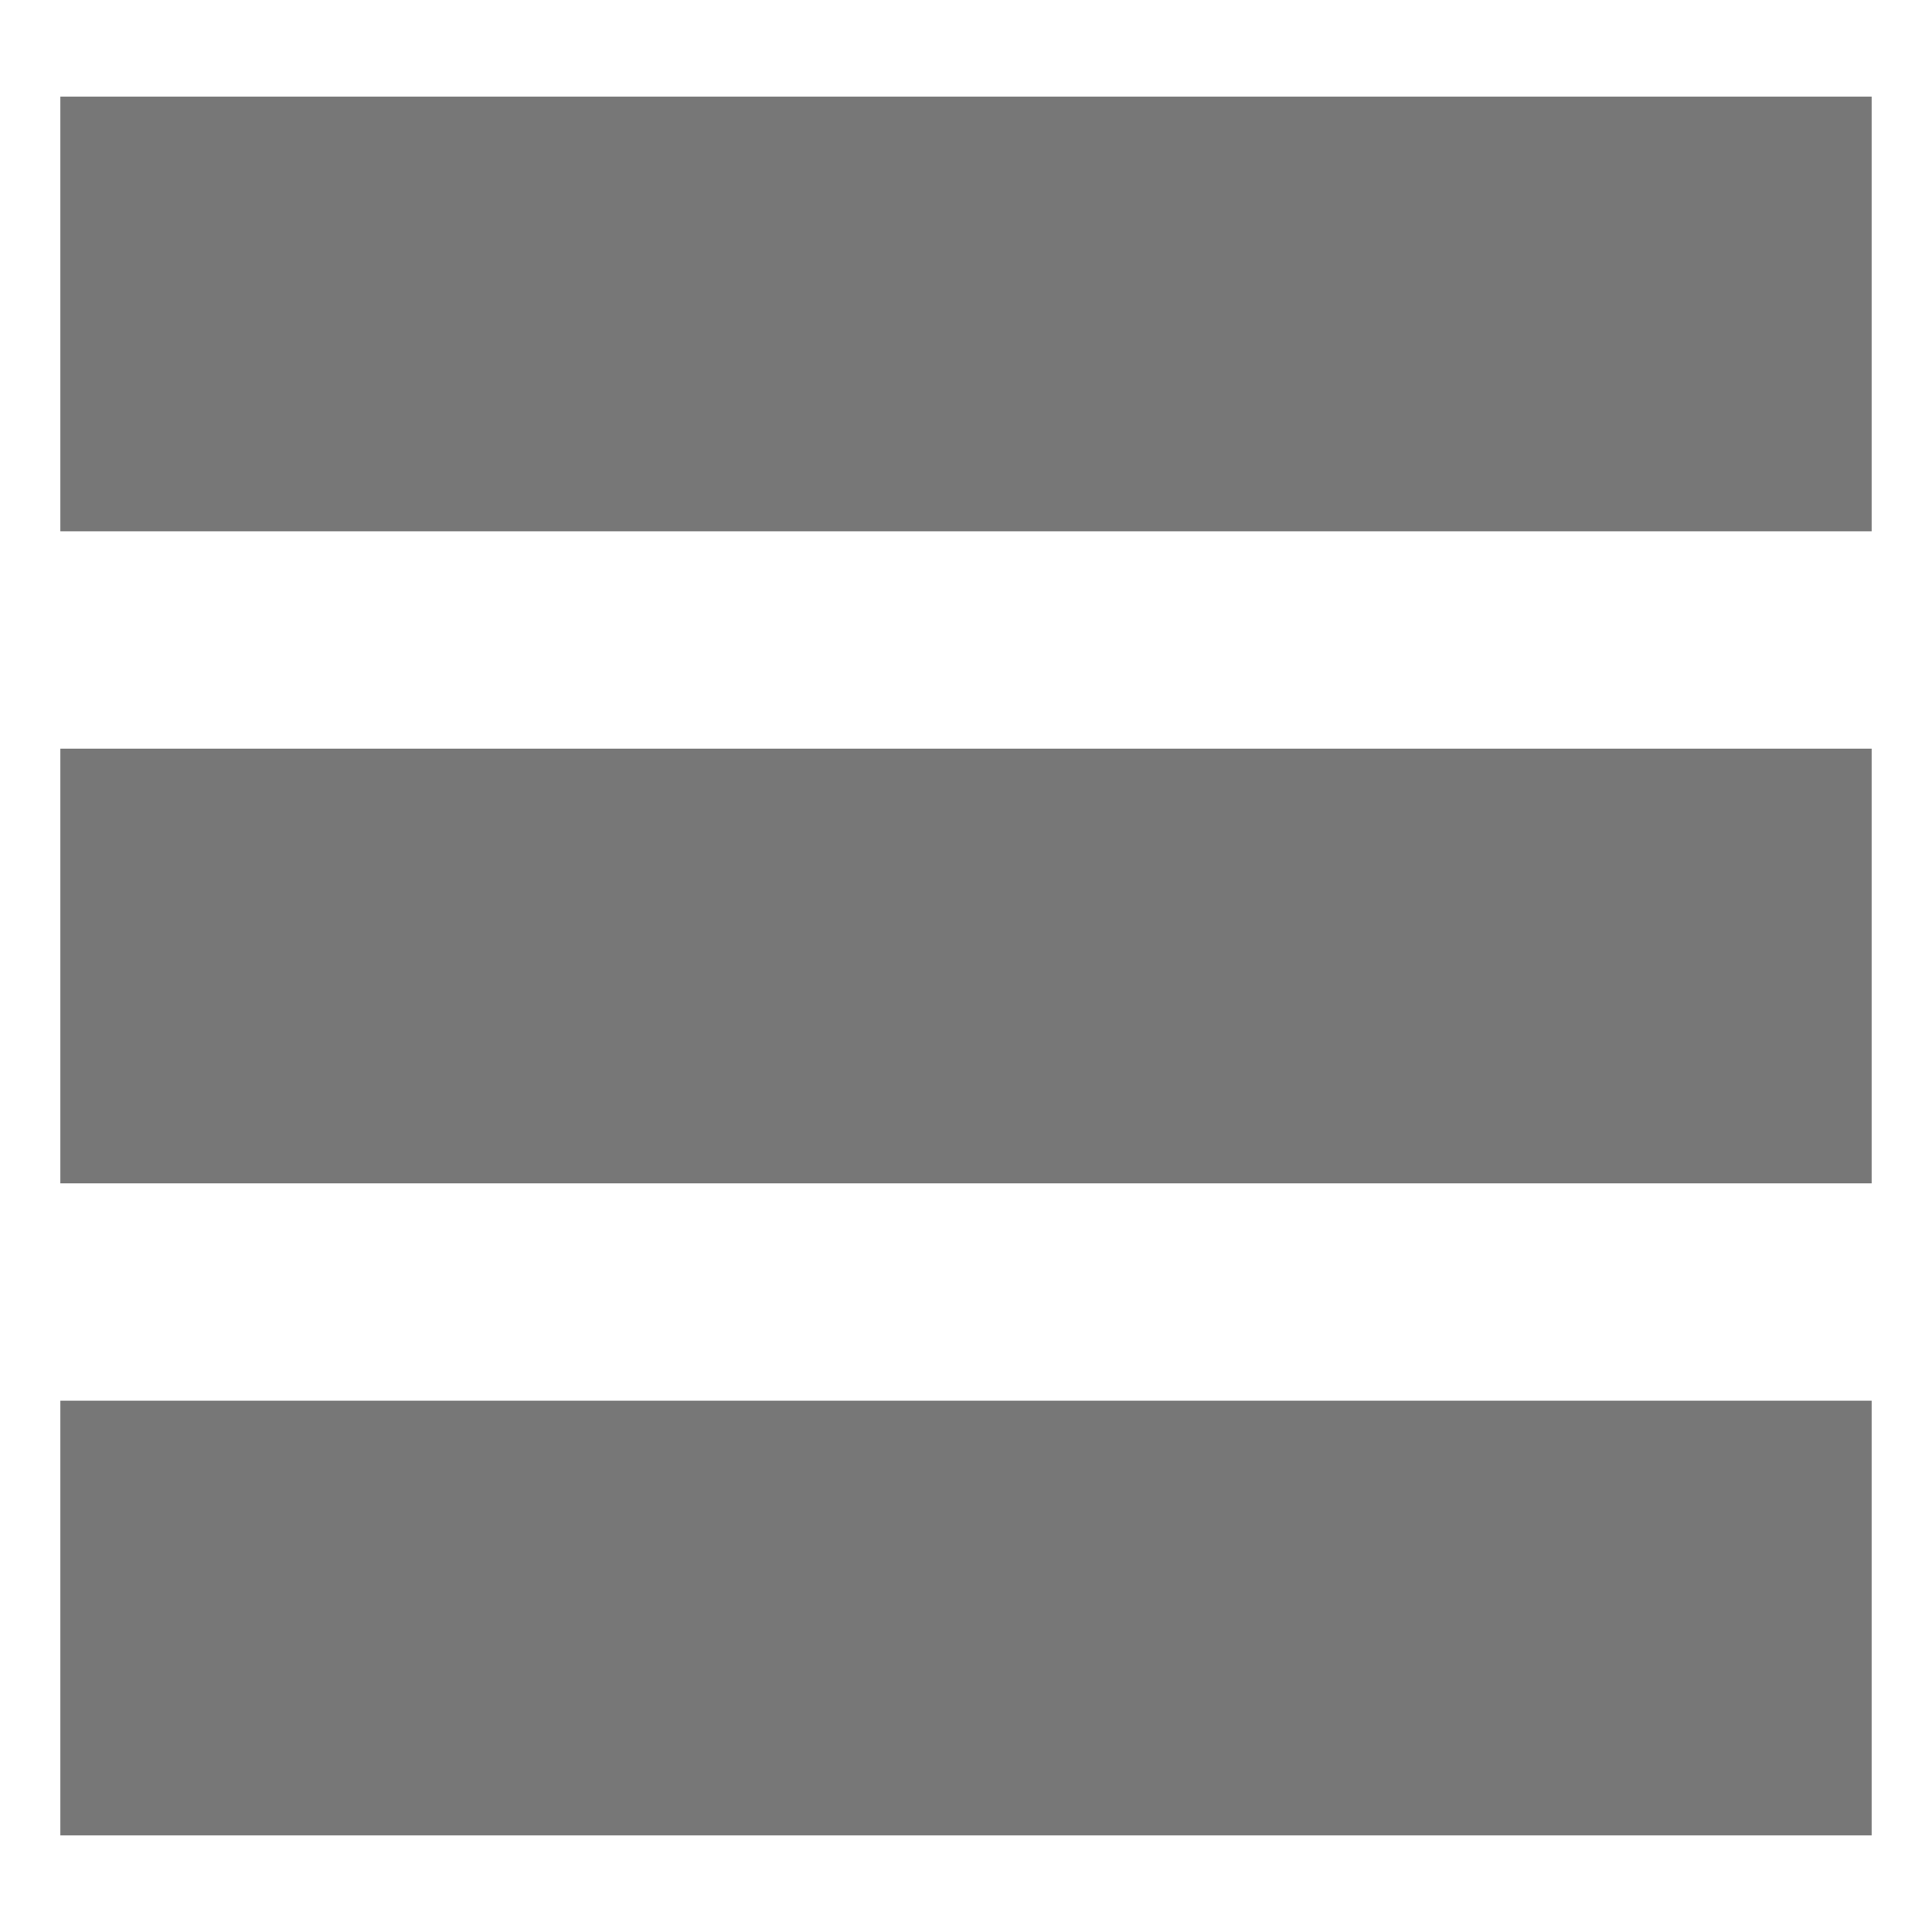
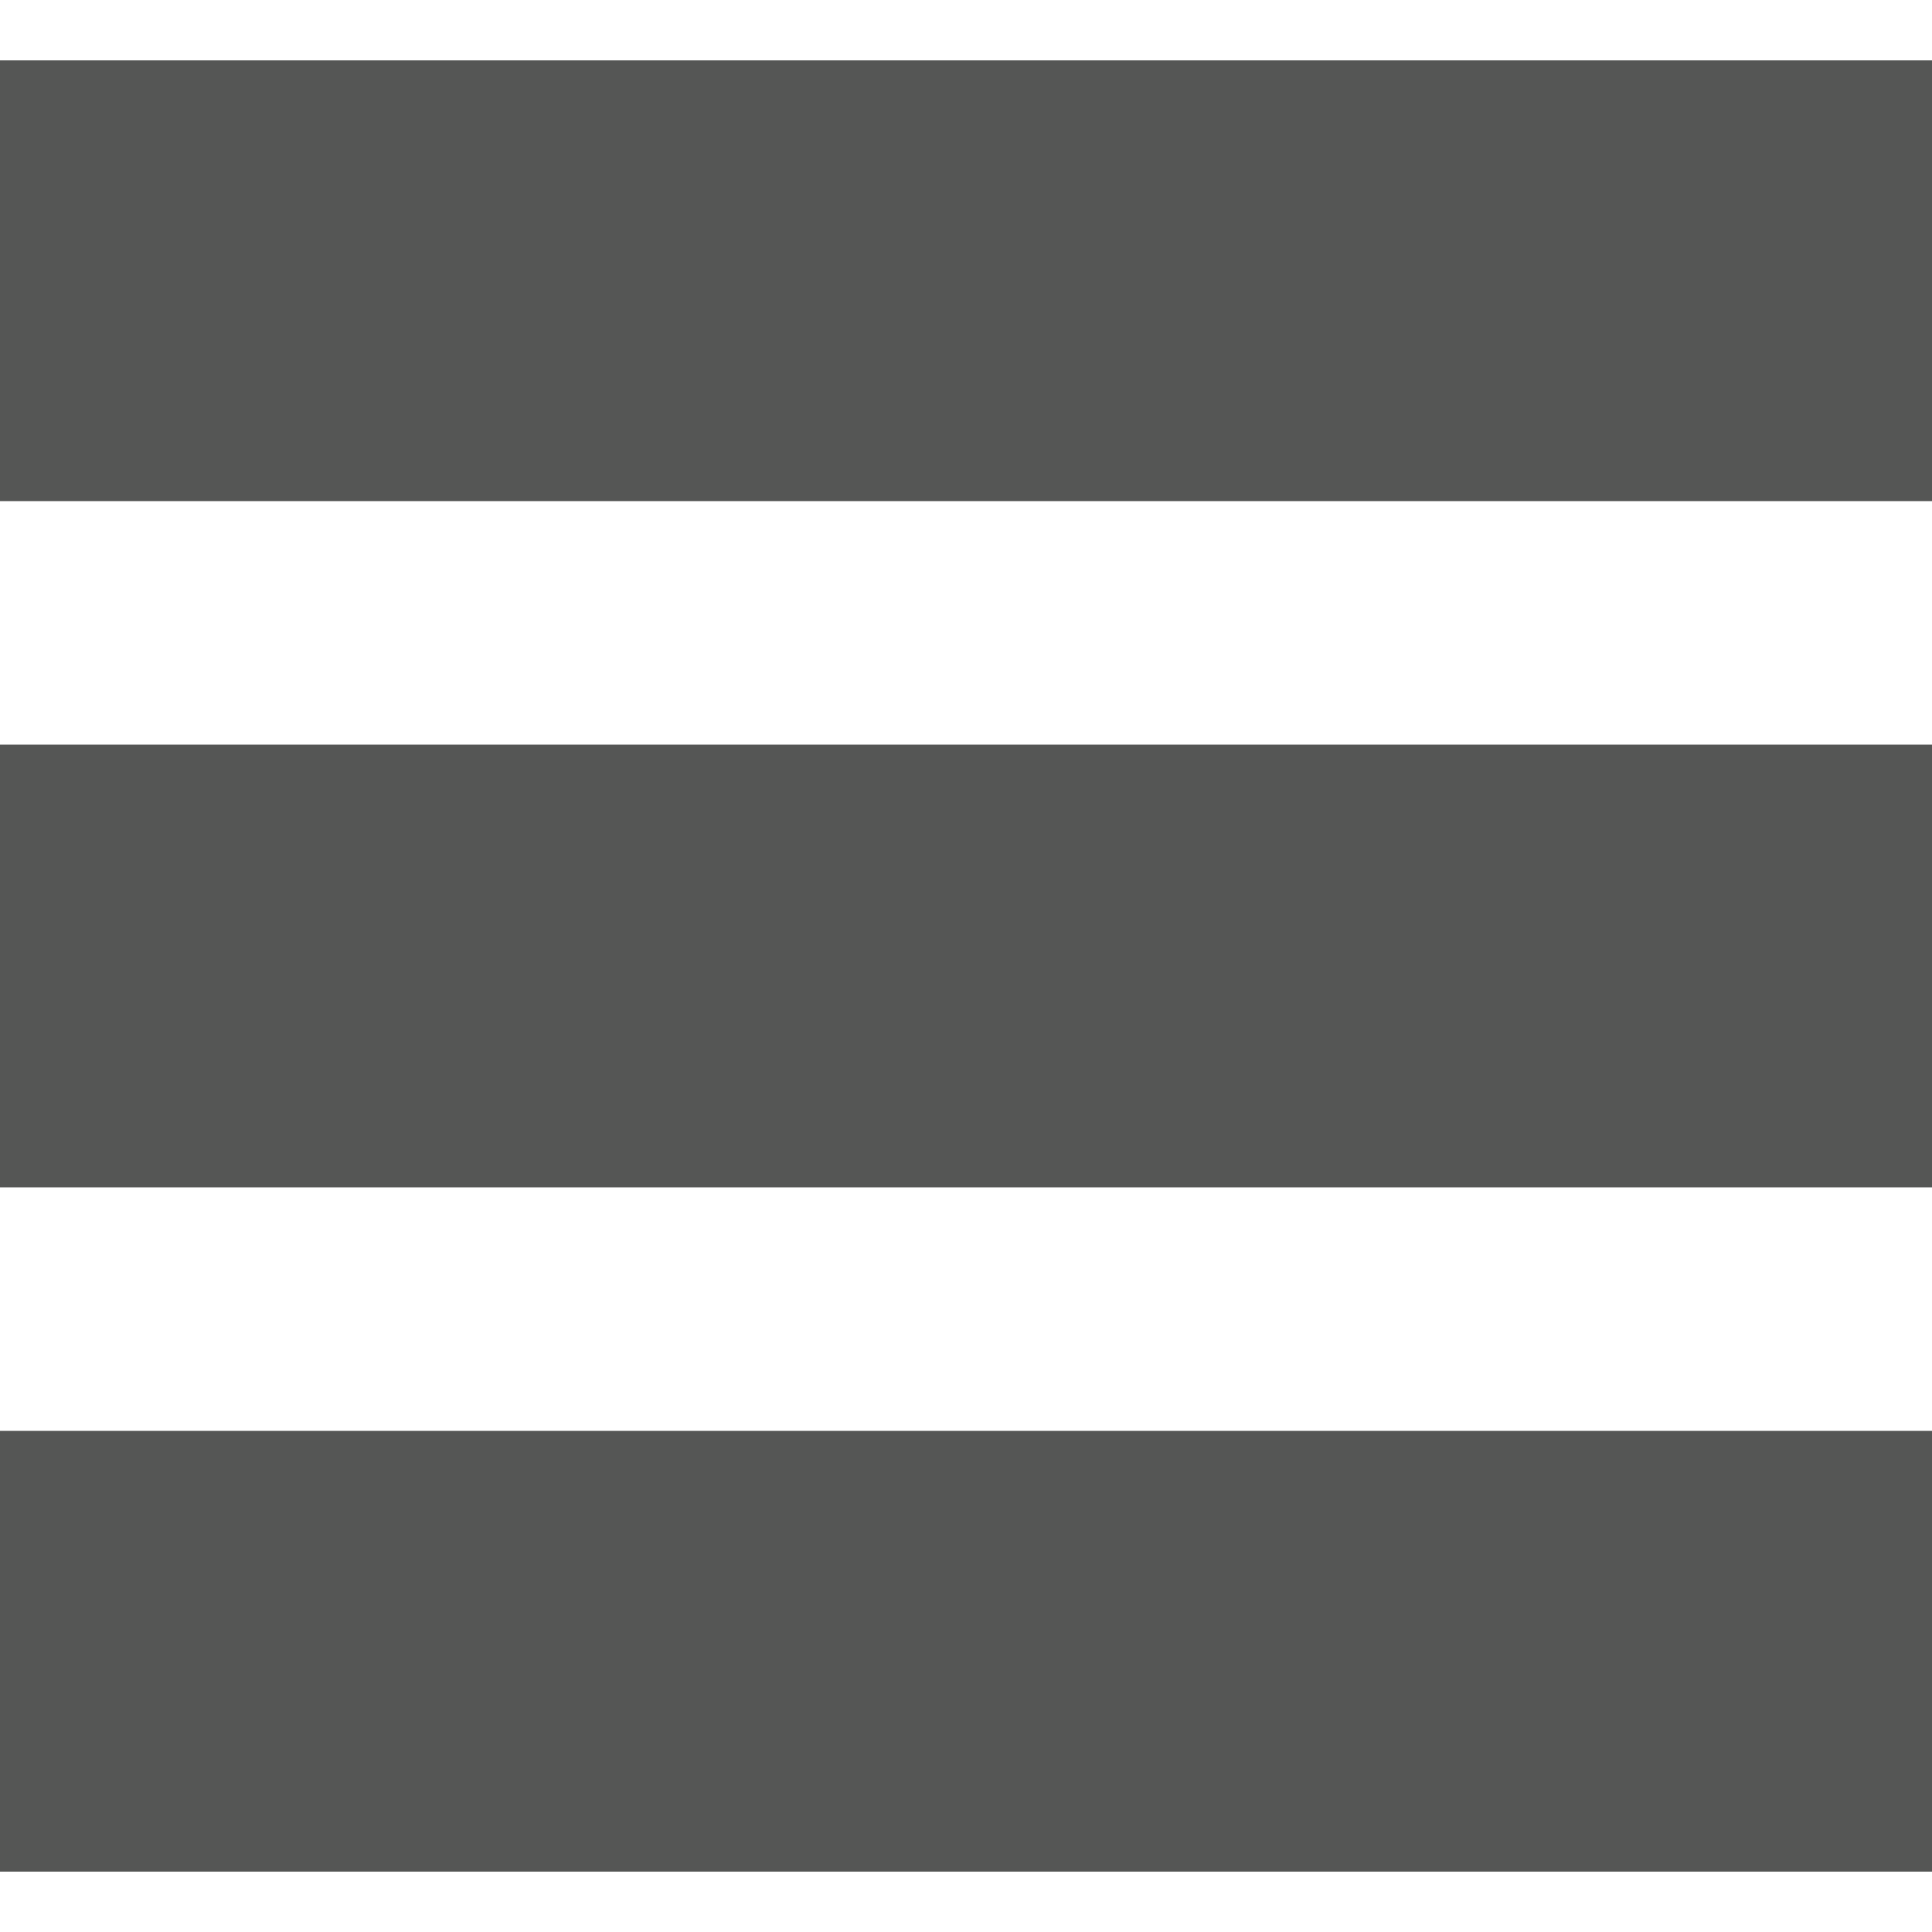
- <svg xmlns="http://www.w3.org/2000/svg" width="80" height="80" viewBox="0 0 80 80">
-   <g fill="#777">
-     <path d="M2.501 3.999h74.998v18h-74.998zM2.501 30.999h74.998v18.002h-74.998zM2.501 58.001h74.998v18h-74.998z" />
+ <svg xmlns="http://www.w3.org/2000/svg" version="1.1" id="Layer_1" x="0px" y="0px" viewBox="0 0 96 96" enable-background="new 0 0 96 96" xml:space="preserve">
+   <g>
+     <polygon fill="#555655" points="96,93 0,93 0,71.1 96,71.1  " />
+     <polygon fill="#555655" points="96,59 0,59 0,37 96,37  " />
+     <polygon fill="#555655" points="96,24.9 0,24.9 0,3 96,3  " />
  </g>
</svg>
